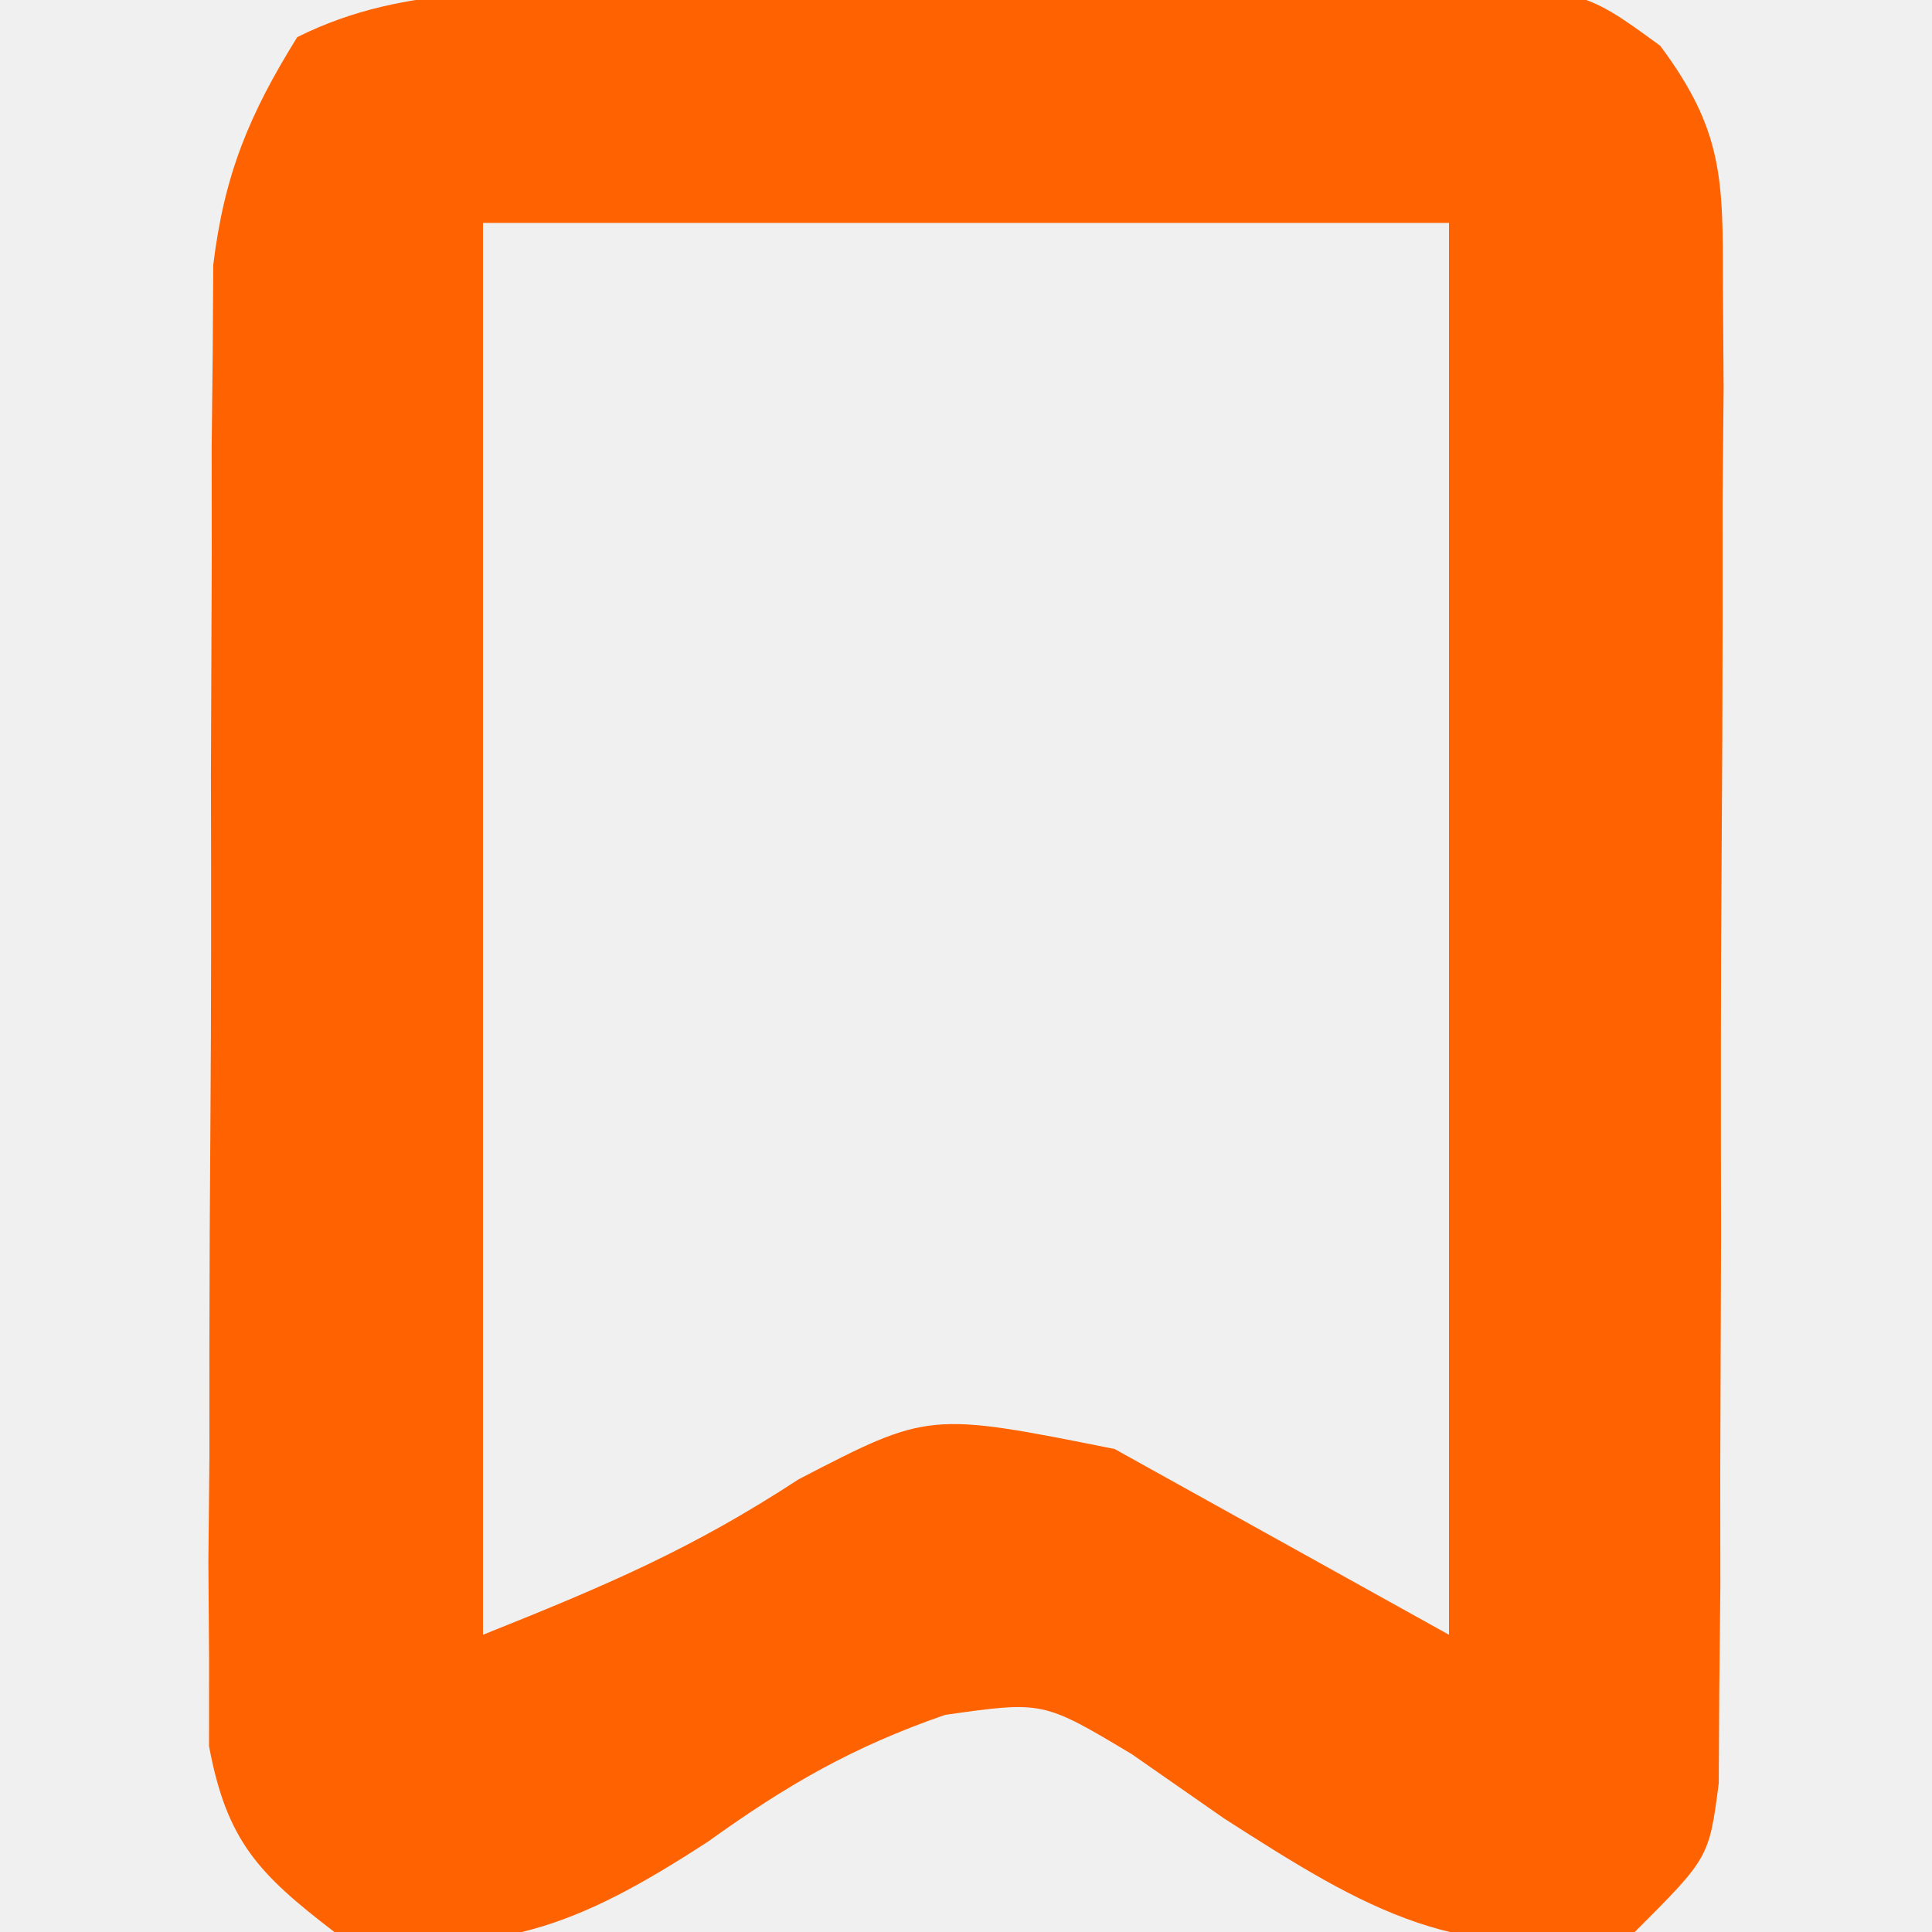
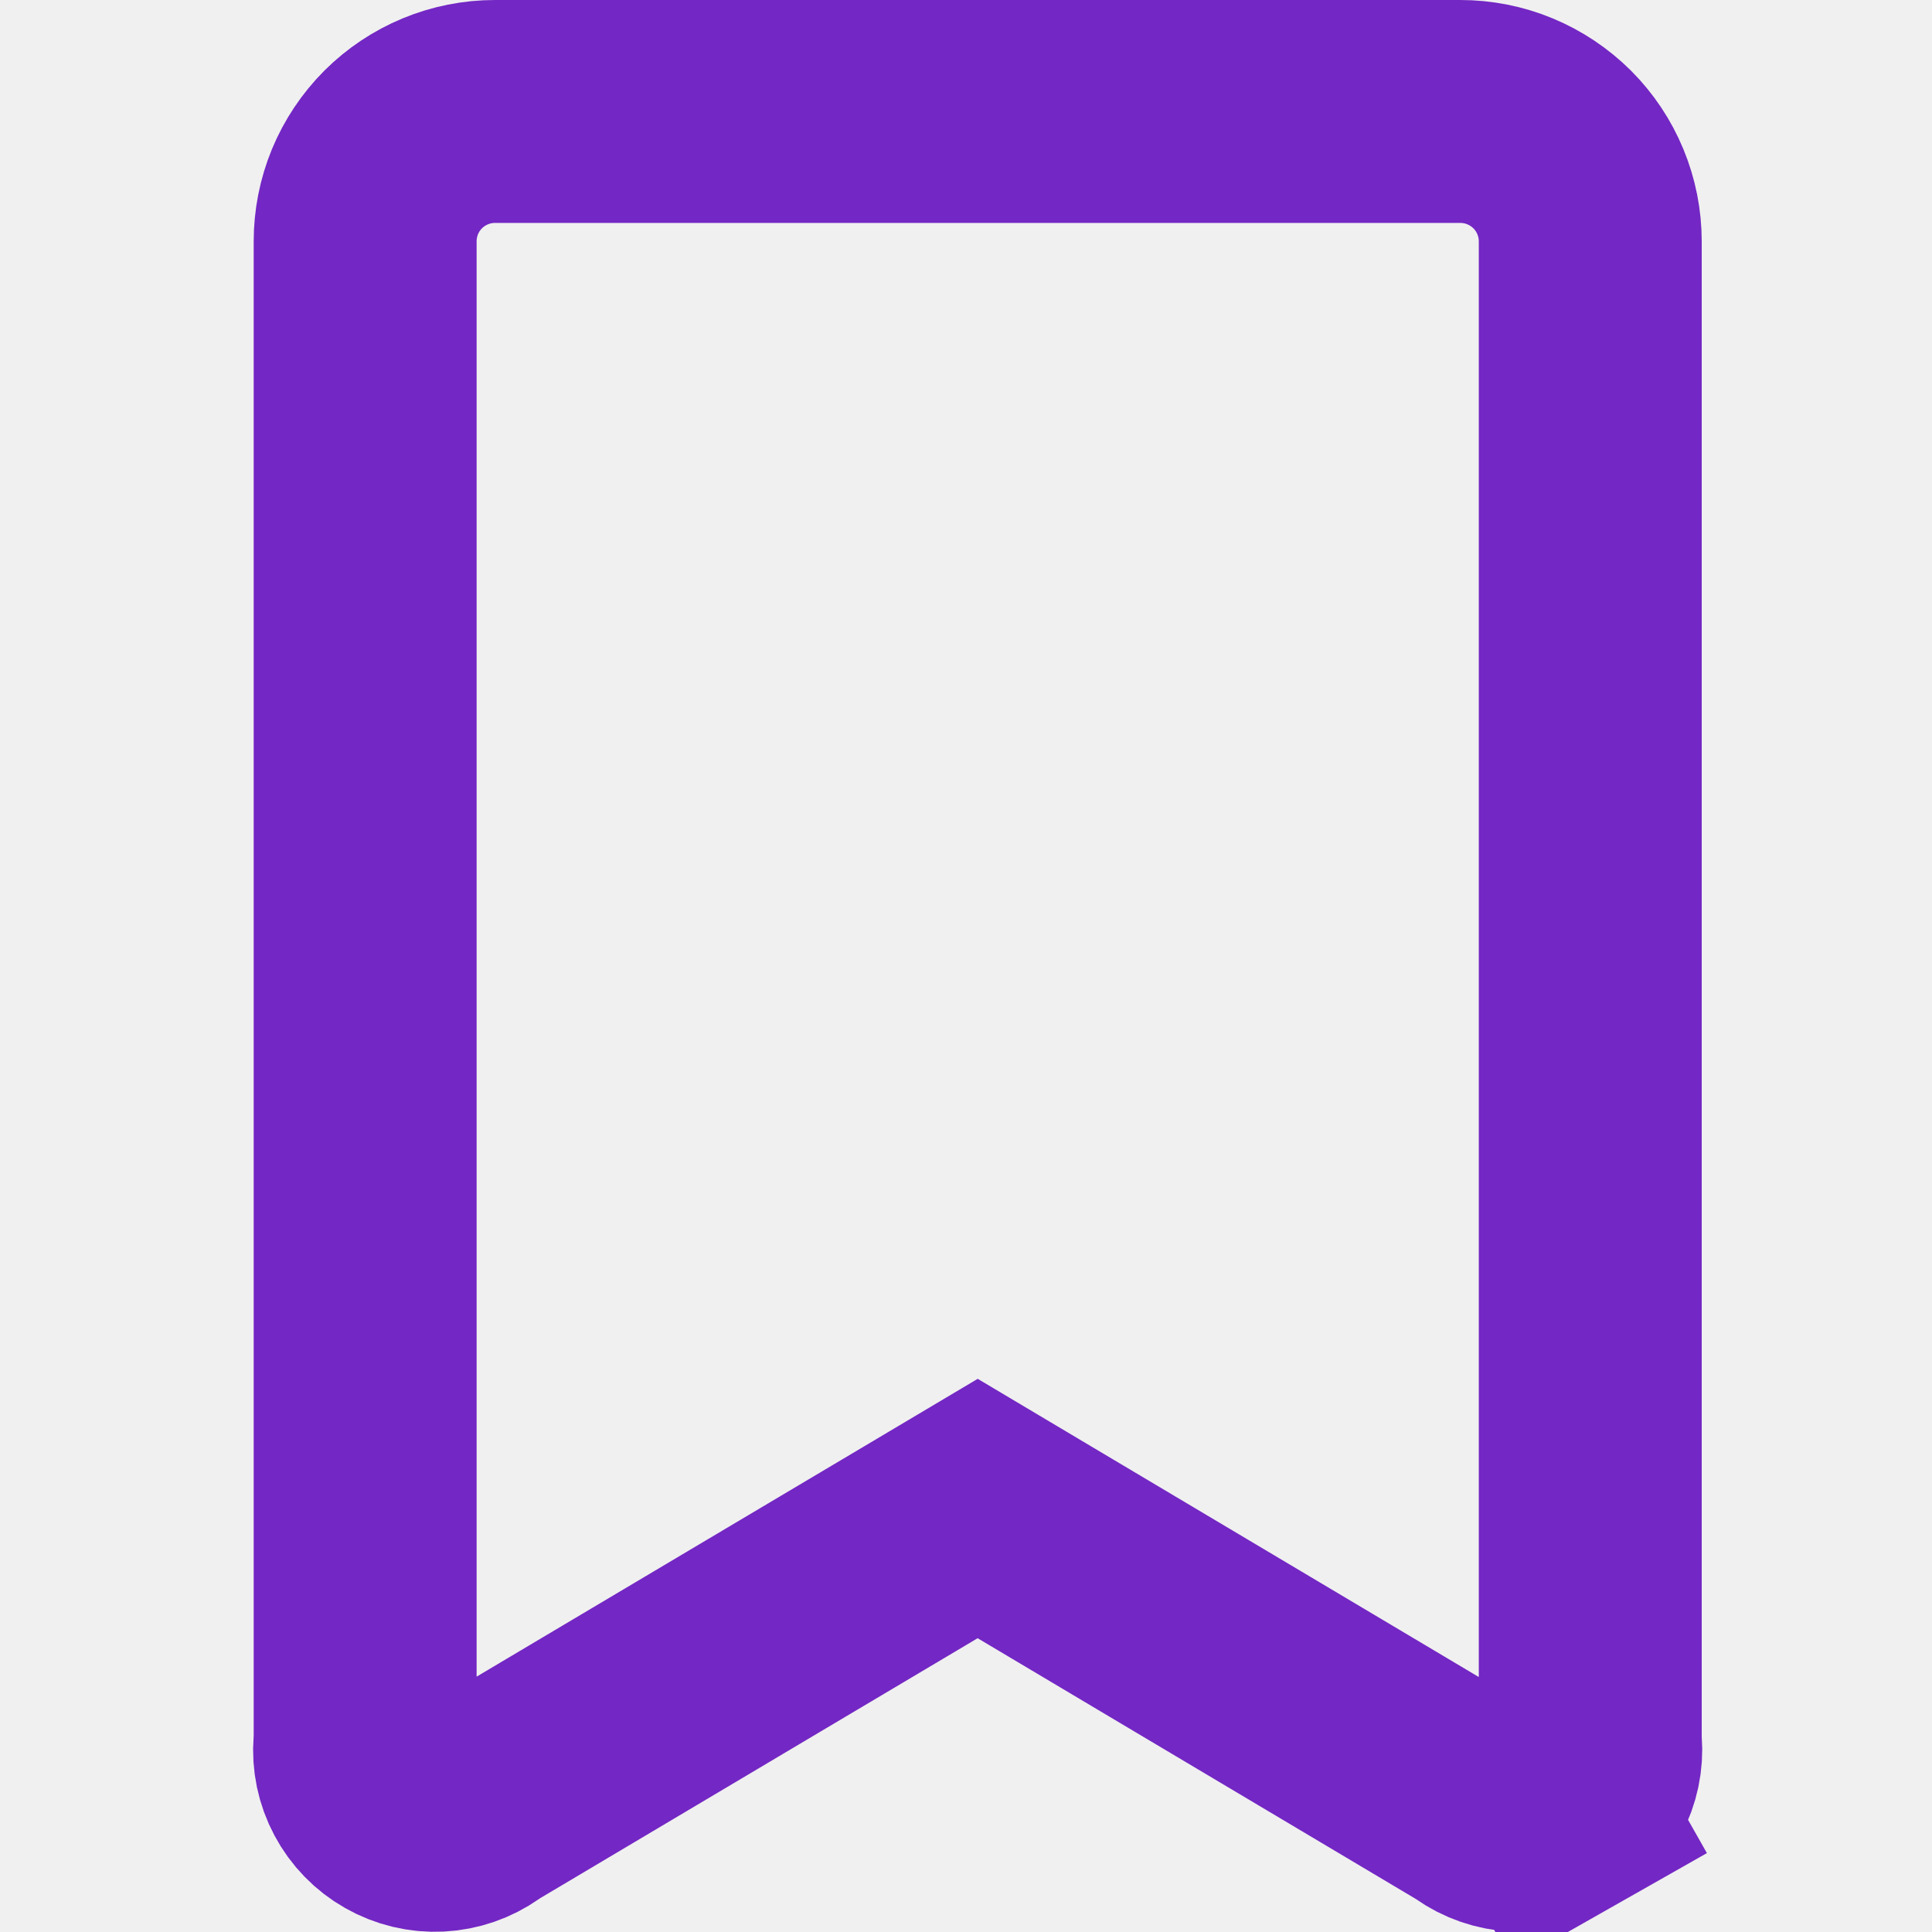
- <svg xmlns="http://www.w3.org/2000/svg" version="1.1" width="52" height="52">
-   <path d="M0 0 C0.723 -0.006 1.445 -0.011 2.189 -0.017 C3.719 -0.027 5.248 -0.033 6.777 -0.037 C9.116 -0.047 11.455 -0.078 13.795 -0.109 C15.28 -0.116 16.765 -0.121 18.25 -0.125 C18.95 -0.137 19.65 -0.15 20.371 -0.162 C25.222 -0.14 25.222 -0.14 27.377 1.436 C29.067 3.707 29.066 5.012 29.064 7.826 C29.073 9.228 29.073 9.228 29.083 10.658 C29.073 11.664 29.064 12.67 29.055 13.707 C29.055 15.258 29.055 15.258 29.056 16.841 C29.054 19.027 29.044 21.214 29.028 23.4 C29.004 26.756 29.007 30.111 29.014 33.467 C29.008 35.589 29.001 37.71 28.992 39.832 C28.994 41.345 28.994 41.345 28.995 42.888 C28.985 43.819 28.976 44.75 28.966 45.709 C28.961 46.531 28.957 47.352 28.952 48.199 C28.691 50.203 28.691 50.203 26.691 52.203 C21.995 53.142 19.474 51.611 15.629 49.141 C14.813 48.572 13.997 48.004 13.156 47.418 C10.765 45.986 10.765 45.986 8.129 46.359 C5.647 47.218 3.88 48.239 1.754 49.766 C-1.741 52.04 -4.057 52.994 -8.309 52.203 C-10.352 50.636 -11.205 49.756 -11.683 47.199 C-11.682 46.436 -11.682 45.673 -11.681 44.887 C-11.687 44.019 -11.693 43.151 -11.7 42.257 C-11.691 41.323 -11.681 40.389 -11.672 39.426 C-11.672 38.463 -11.673 37.5 -11.673 36.508 C-11.671 34.471 -11.661 32.434 -11.645 30.398 C-11.621 27.281 -11.624 24.165 -11.631 21.049 C-11.625 19.07 -11.618 17.092 -11.609 15.113 C-11.61 14.181 -11.611 13.249 -11.612 12.288 C-11.603 11.417 -11.593 10.546 -11.583 9.649 C-11.579 8.885 -11.574 8.121 -11.569 7.334 C-11.271 4.893 -10.602 3.287 -9.309 1.203 C-6.328 -0.287 -3.269 0.02 0 0 Z M-4.309 6.203 C-4.309 18.743 -4.309 31.283 -4.309 44.203 C-0.948 42.859 1.313 41.896 4.191 40.016 C7.691 38.203 7.691 38.203 12.691 39.203 C17.146 41.678 17.146 41.678 21.691 44.203 C21.691 31.663 21.691 19.123 21.691 6.203 C13.111 6.203 4.531 6.203 -4.309 6.203 Z " fill="#FF6200" transform="translate(17.30859,-0.203125)" />
+ <svg xmlns="http://www.w3.org/2000/svg" width="26" height="26" viewBox="0 0 26 26" fill="none">
+   <g clip-path="url(#clip0_440_1232)">
+     <path d="M4.909 23.478L4.914 23.419V23.361L4.914 3.25L4.914 3.249C4.914 3.019 4.959 2.792 5.046 2.58C5.134 2.368 5.263 2.175 5.425 2.012C5.588 1.85 5.78 1.721 5.993 1.633C6.205 1.545 6.432 1.5 6.662 1.5L19.651 1.5L19.651 1.5C19.881 1.5 20.109 1.545 20.321 1.633C20.533 1.721 20.726 1.85 20.889 2.012C21.051 2.174 21.18 2.367 21.268 2.58C21.356 2.792 21.401 3.019 21.401 3.249V3.25V23.361V23.418L21.405 23.474C21.419 23.654 21.381 23.834 21.296 23.993C21.211 24.152 21.082 24.284 20.926 24.373L21.666 25.678L20.925 24.373C20.769 24.462 20.59 24.505 20.409 24.496C20.229 24.487 20.055 24.427 19.908 24.323L19.86 24.289L19.81 24.26L13.923 20.757L13.157 20.301L12.39 20.757L6.497 24.259L6.446 24.29L6.398 24.324C6.251 24.427 6.078 24.487 5.899 24.496C5.719 24.505 5.541 24.462 5.385 24.373C5.229 24.285 5.101 24.153 5.017 23.995C4.932 23.836 4.895 23.657 4.909 23.478Z" stroke="#7327C4" stroke-width="3" />
+   </g>
+   <defs>
+     <clipPath id="clip0_440_1232">
+       <rect width="26" height="26" fill="white" />
+     </clipPath>
+   </defs>
</svg>
